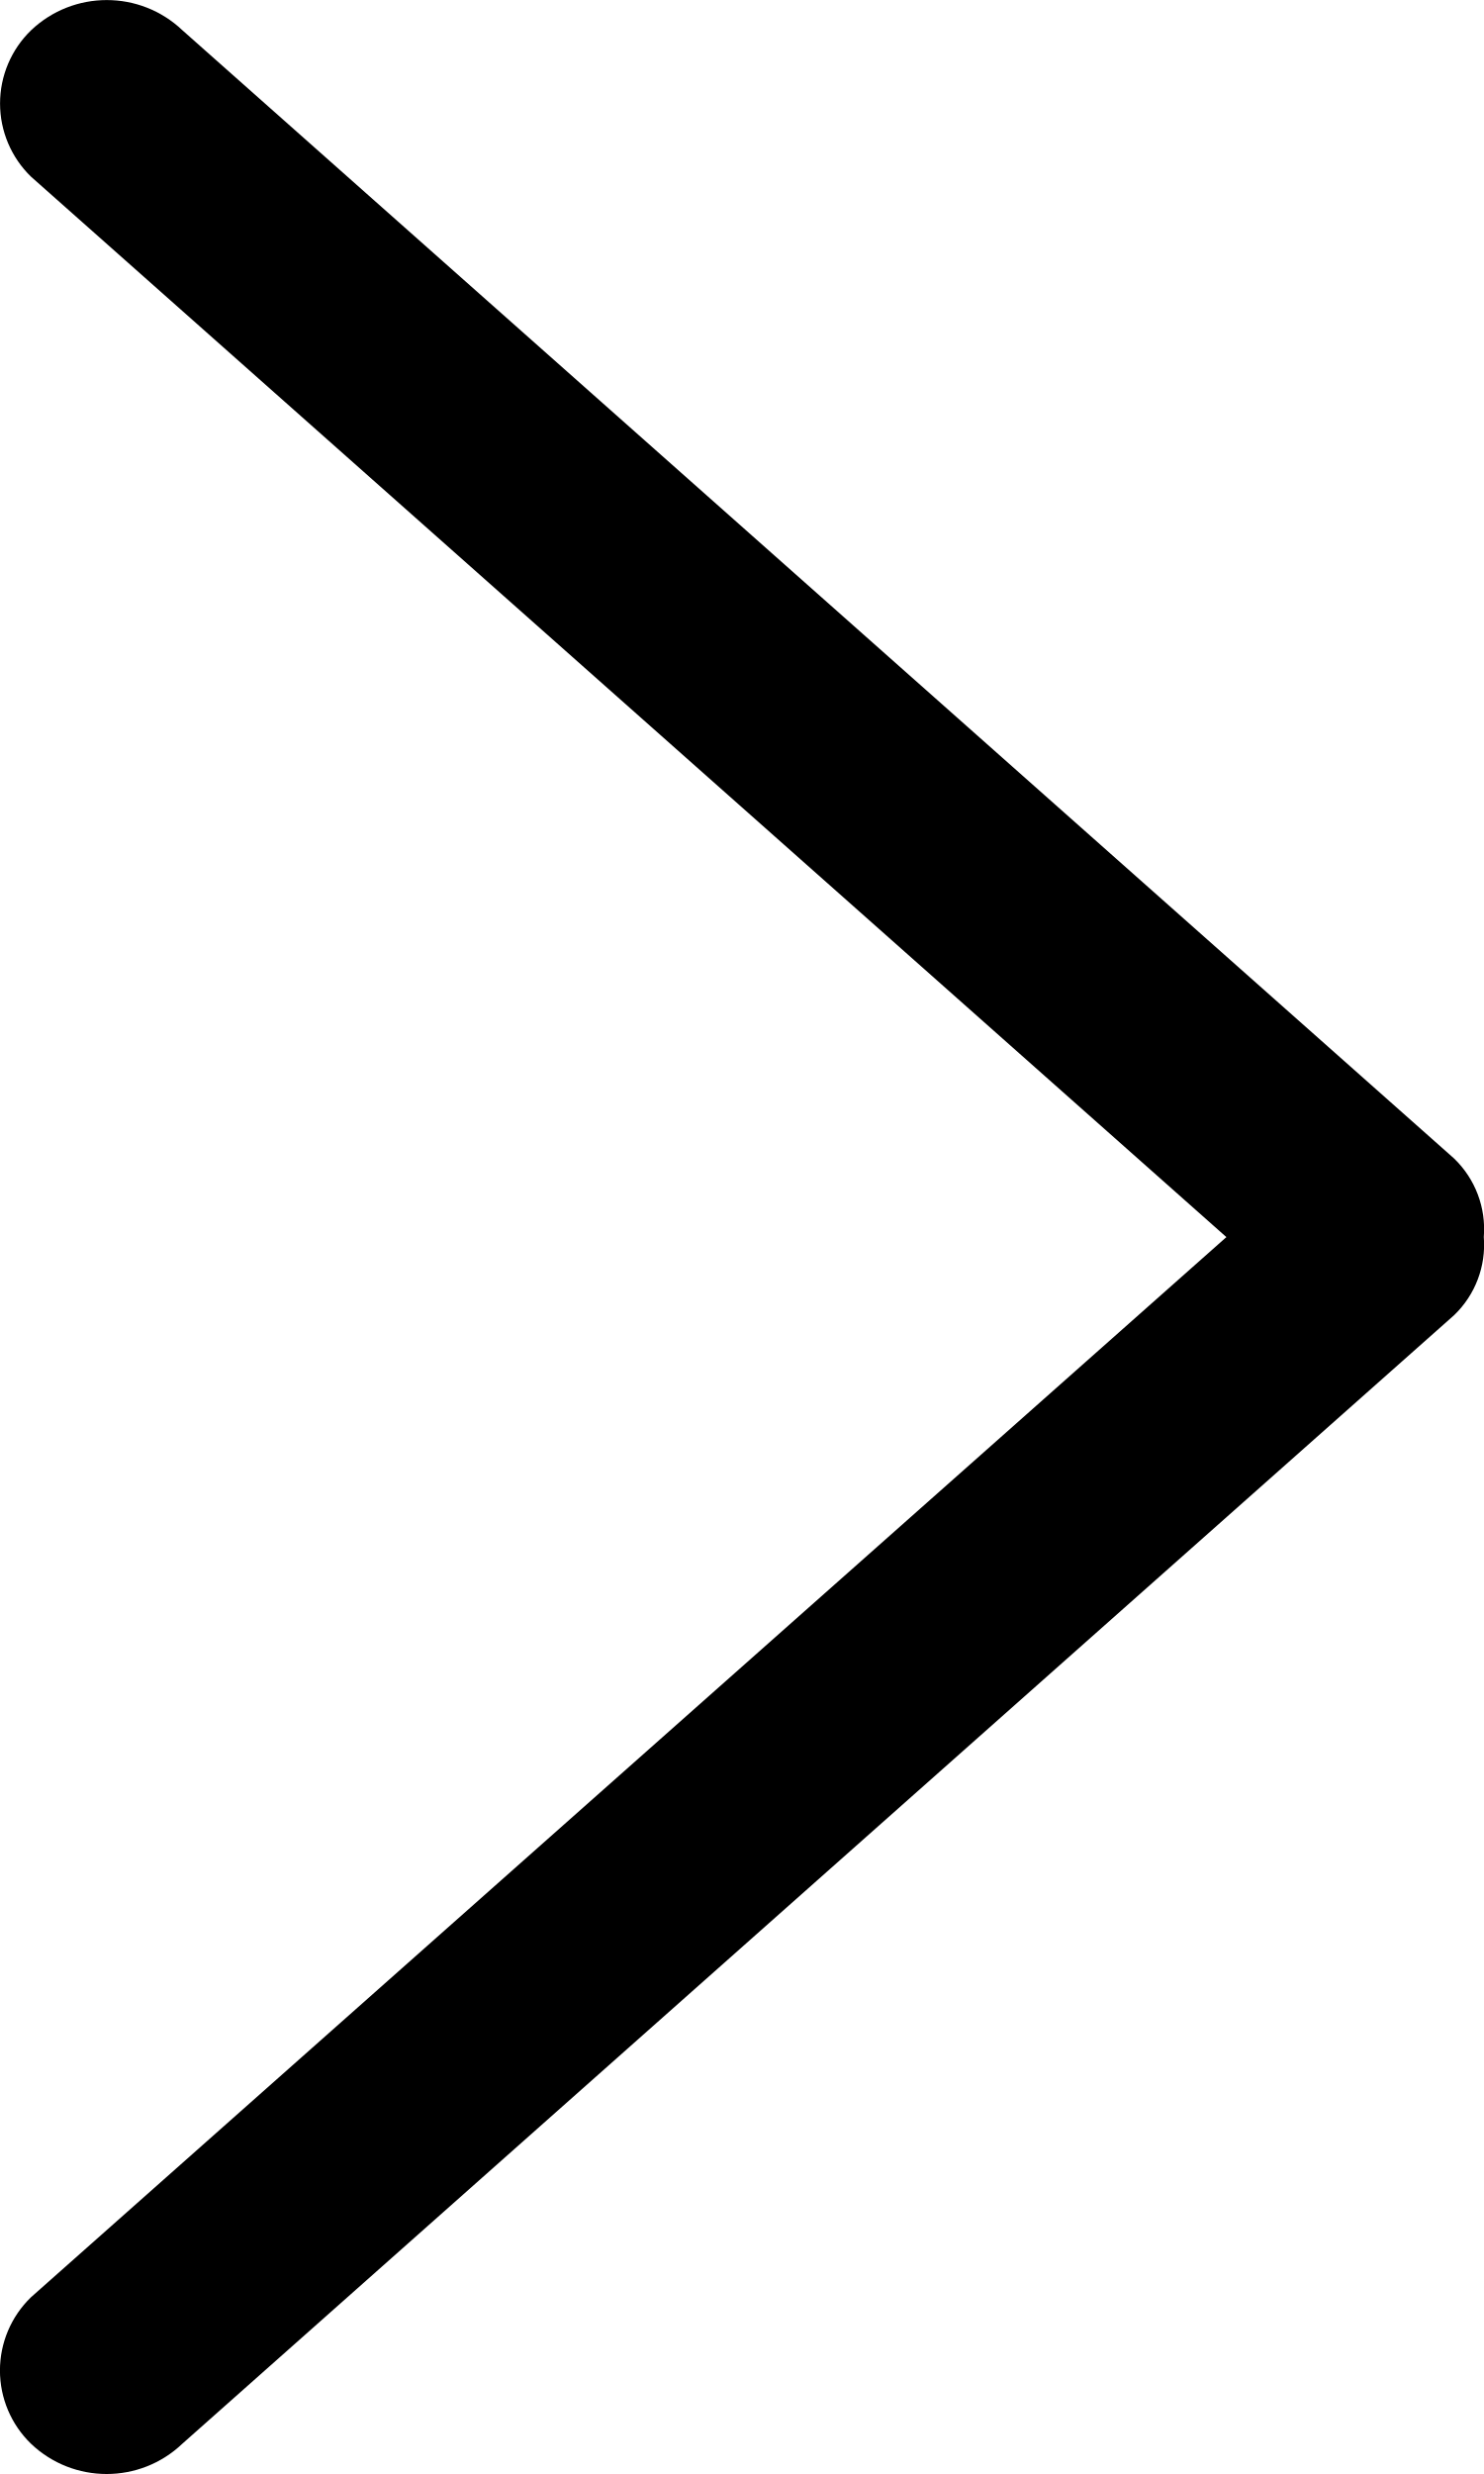
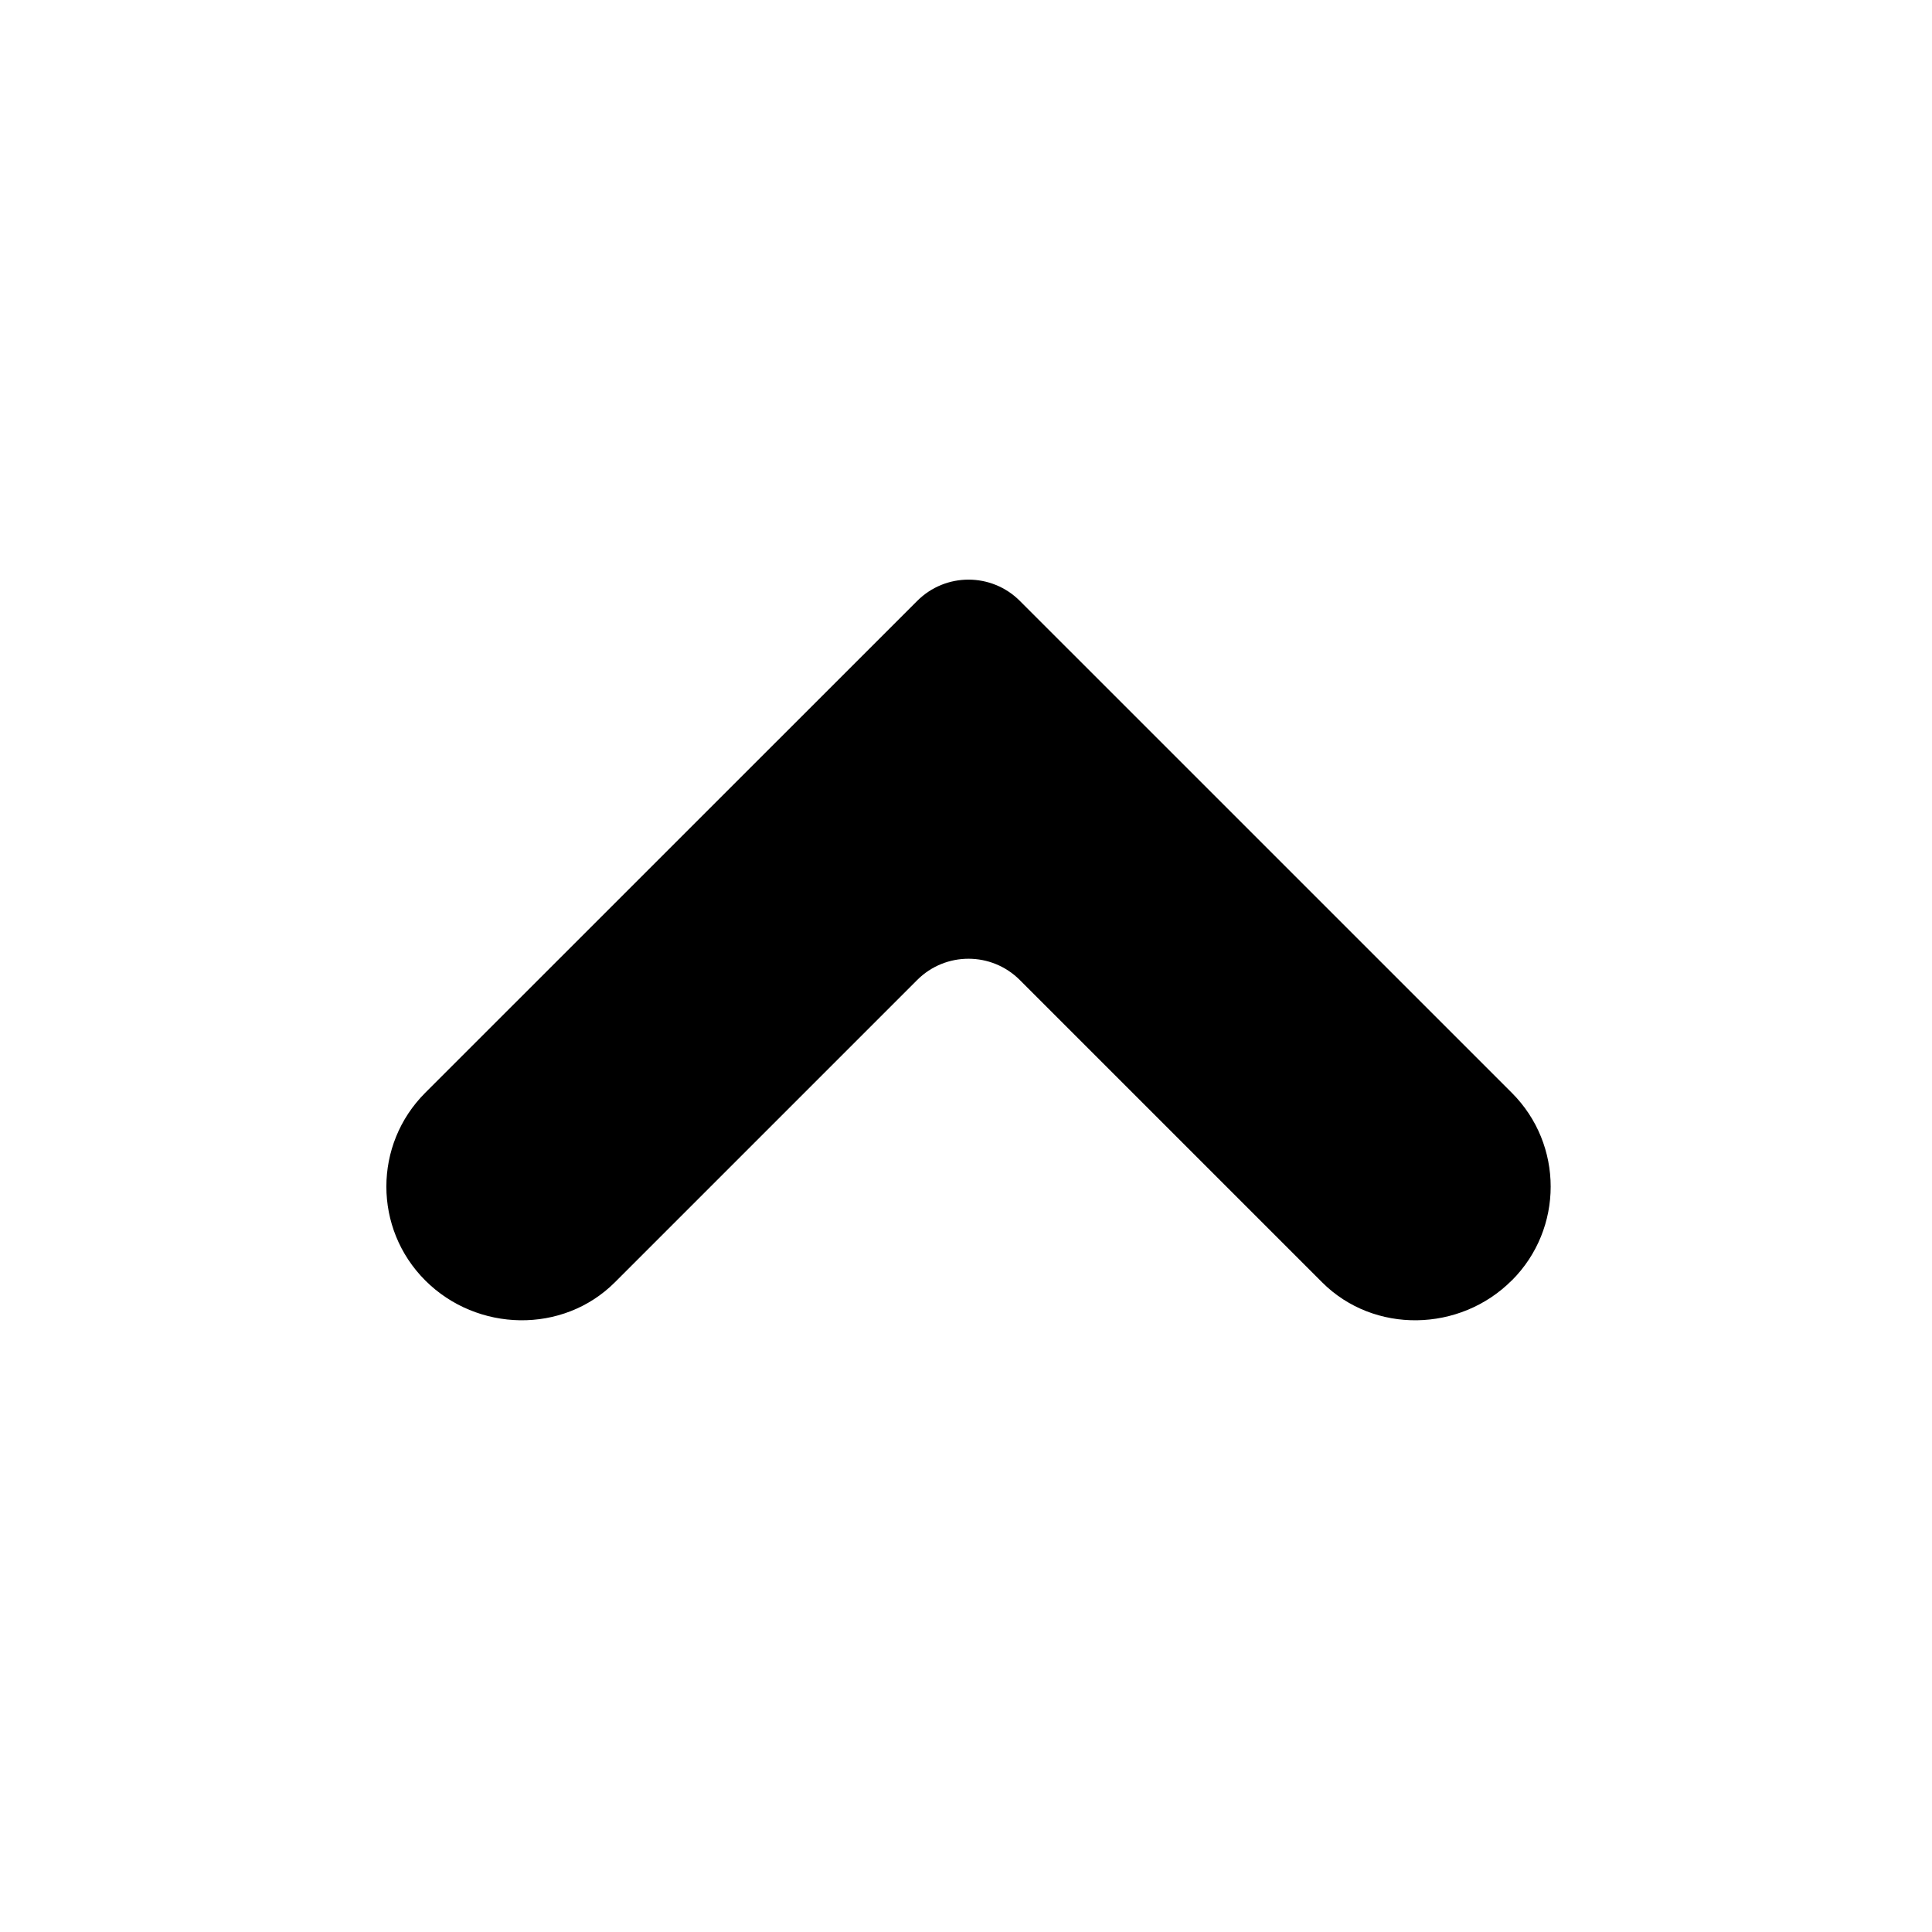
- <svg xmlns="http://www.w3.org/2000/svg" width="15" height="25" viewBox="0 0 15 25">
-   <path fill="currentColor" fill-rule="evenodd" d="M.313 1.785l12.083 10.716L.313 23.214a1.03 1.03 0 0 0 0 1.48 1.109 1.109 0 0 0 1.53 0L14.698 13.29a.986.986 0 0 0 .3-.79.99.99 0 0 0-.3-.793L1.844.306a1.111 1.111 0 0 0-1.53 0 1.03 1.03 0 0 0 0 1.48z" />
+ <svg xmlns="http://www.w3.org/2000/svg" width="40" height="40" viewBox="0 0 40 40">
+   <path fill="currentColor" fill-rule="evenodd" d="M31.299 26.51c-1.072 1.074-2.852 1.112-3.925.04l-6.26-6.26a1.502 1.502 0 0 0-2.125 0l-6.26 6.26c-1.073 1.072-2.851 1.034-3.925-.04a2.747 2.747 0 0 1 0-3.885L18.99 12.441a1.502 1.502 0 0 1 2.125 0L31.3 22.625a2.747 2.747 0 0 1 0 3.886" />
</svg>
